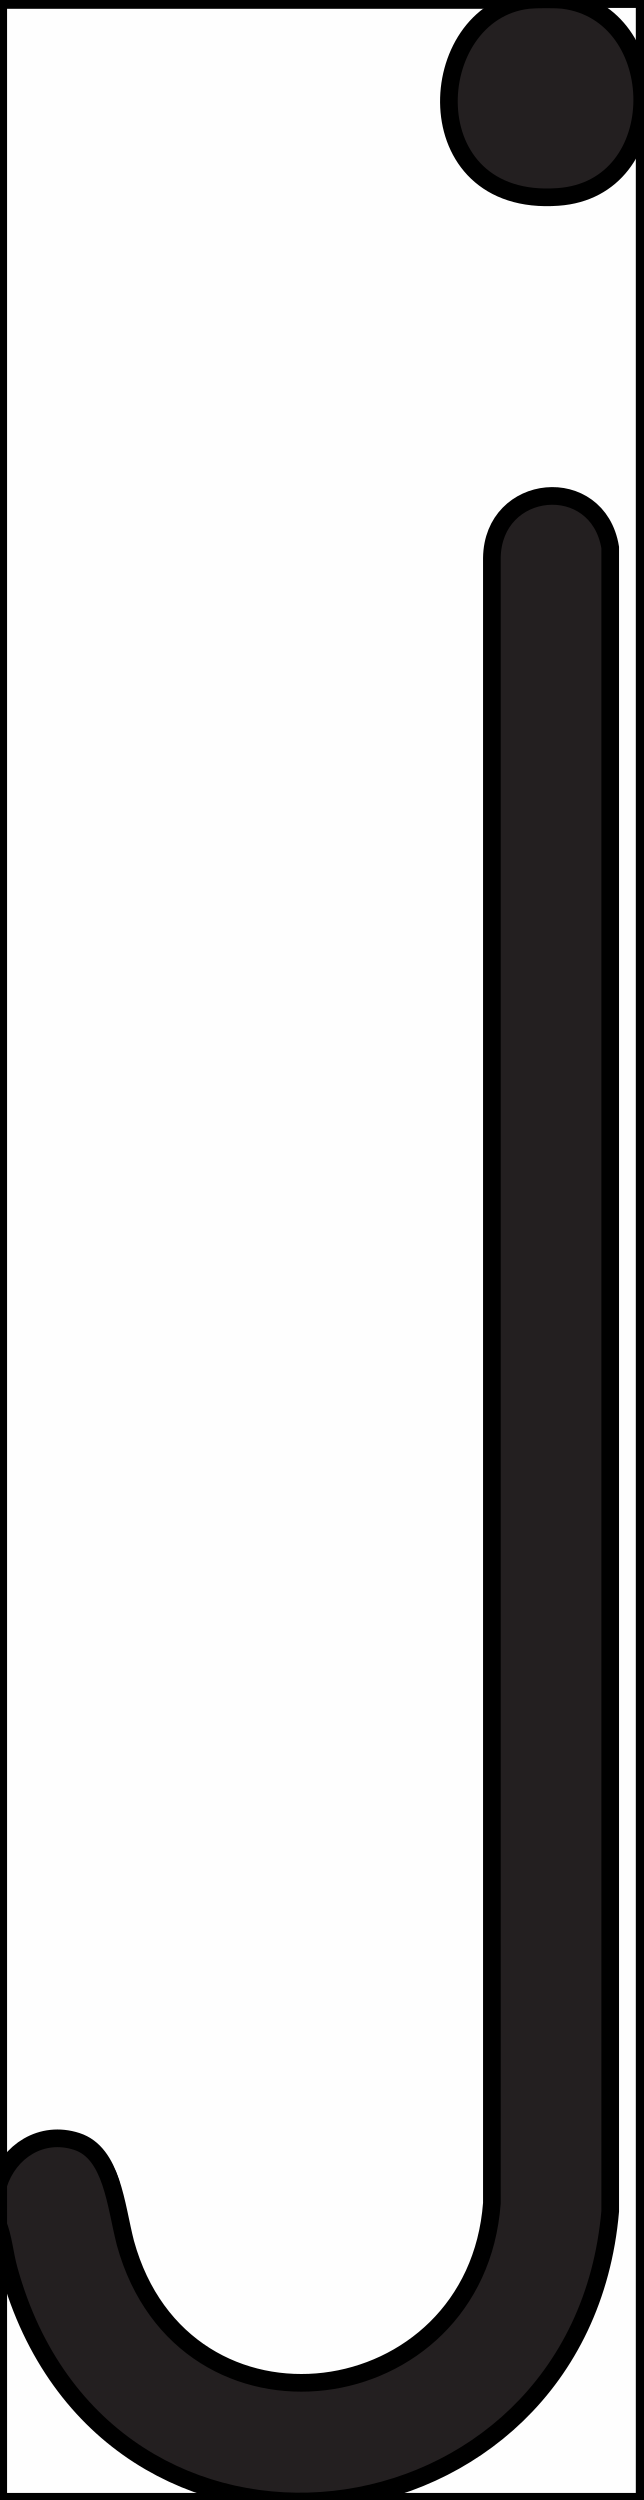
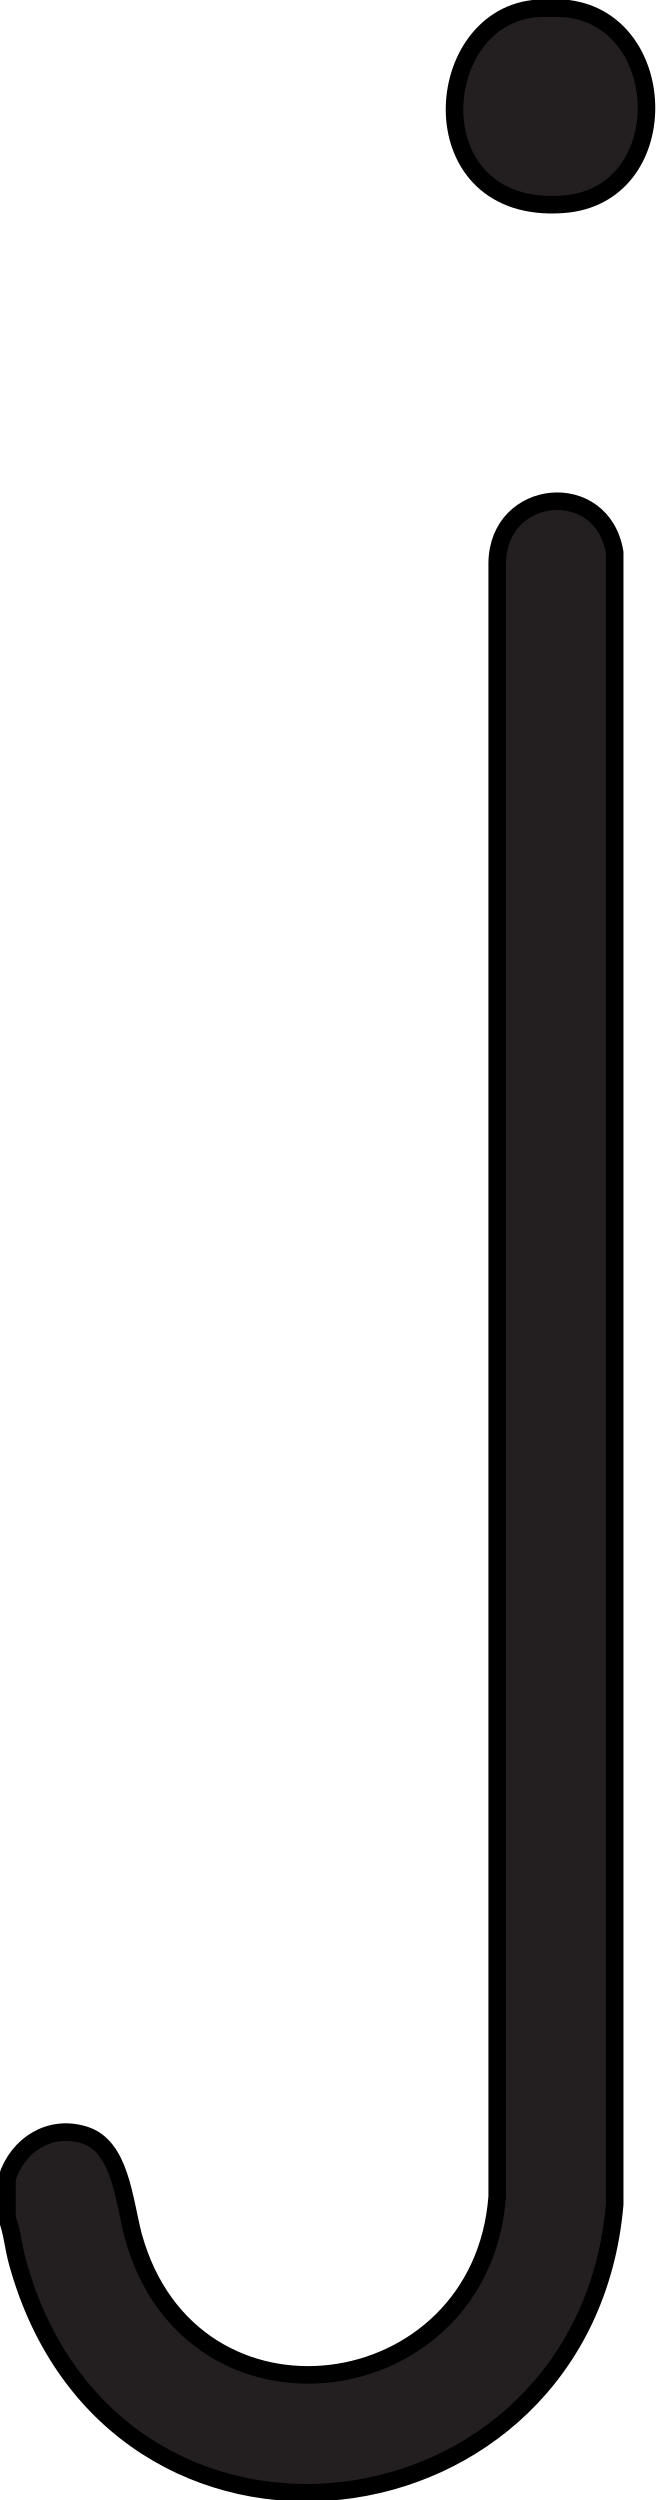
- <svg xmlns="http://www.w3.org/2000/svg" id="Layer_2" version="1.1" viewBox="0 0 72.9 283.1">
+ <svg xmlns="http://www.w3.org/2000/svg" id="Layer_2" version="1.1" viewBox="-1 -1 74.9 285.1">
  <defs>
    <style>
-       .st0 {
-         fill: #fefefe;
-       }
- 
-       .st0, .st1 {
+       .st1 {
+         fill: #231f20;
        stroke: #000;
        stroke-miterlimit: 10;
        stroke-width: 2px;
      }
- 
-       .st1 {
-         fill: #231f20;
-       }
    </style>
  </defs>
-   <path class="st0" d="M59.8,0l-.4.5c-9.7,1.8-11.1,17.5-1.6,20.7,15.4,5.2,20.2-16.7,6.6-20.7l-.5-.6h9.1v283.4H-.2v-31.7l.6.4c2.7,16.7,14.4,29.8,31.9,30.7s35-13.3,36.4-32.4V62.1c-1.5-7.8-11.8-6.9-12.5.7v186.7c-2.9,28-41.6,27.6-43.4-.8-.7-7.3-9.8-8.3-12.4-1.5l-.6.3V0h60Z" />
  <path class="st1" d="M-.2,251.7v-4.3c1.2-3.8,4.9-6.2,8.9-4.9s4.4,7.2,5.5,11.5c6.6,23.9,39.7,19.4,41.5-4.5V63.2c.1-8.6,12-9.7,13.4-1.2v188.4c-3.4,39.1-57.3,45.8-68.1,6.6-.5-1.8-.6-3.6-1.3-5.3Z" />
  <path class="st1" d="M63.8,0c11.8,1.5,12.2,21.4-.6,22.3C46.7,23.5,47.9,1.4,59.8,0c.9-.1,3.2-.1,4.1,0Z" />
</svg>
